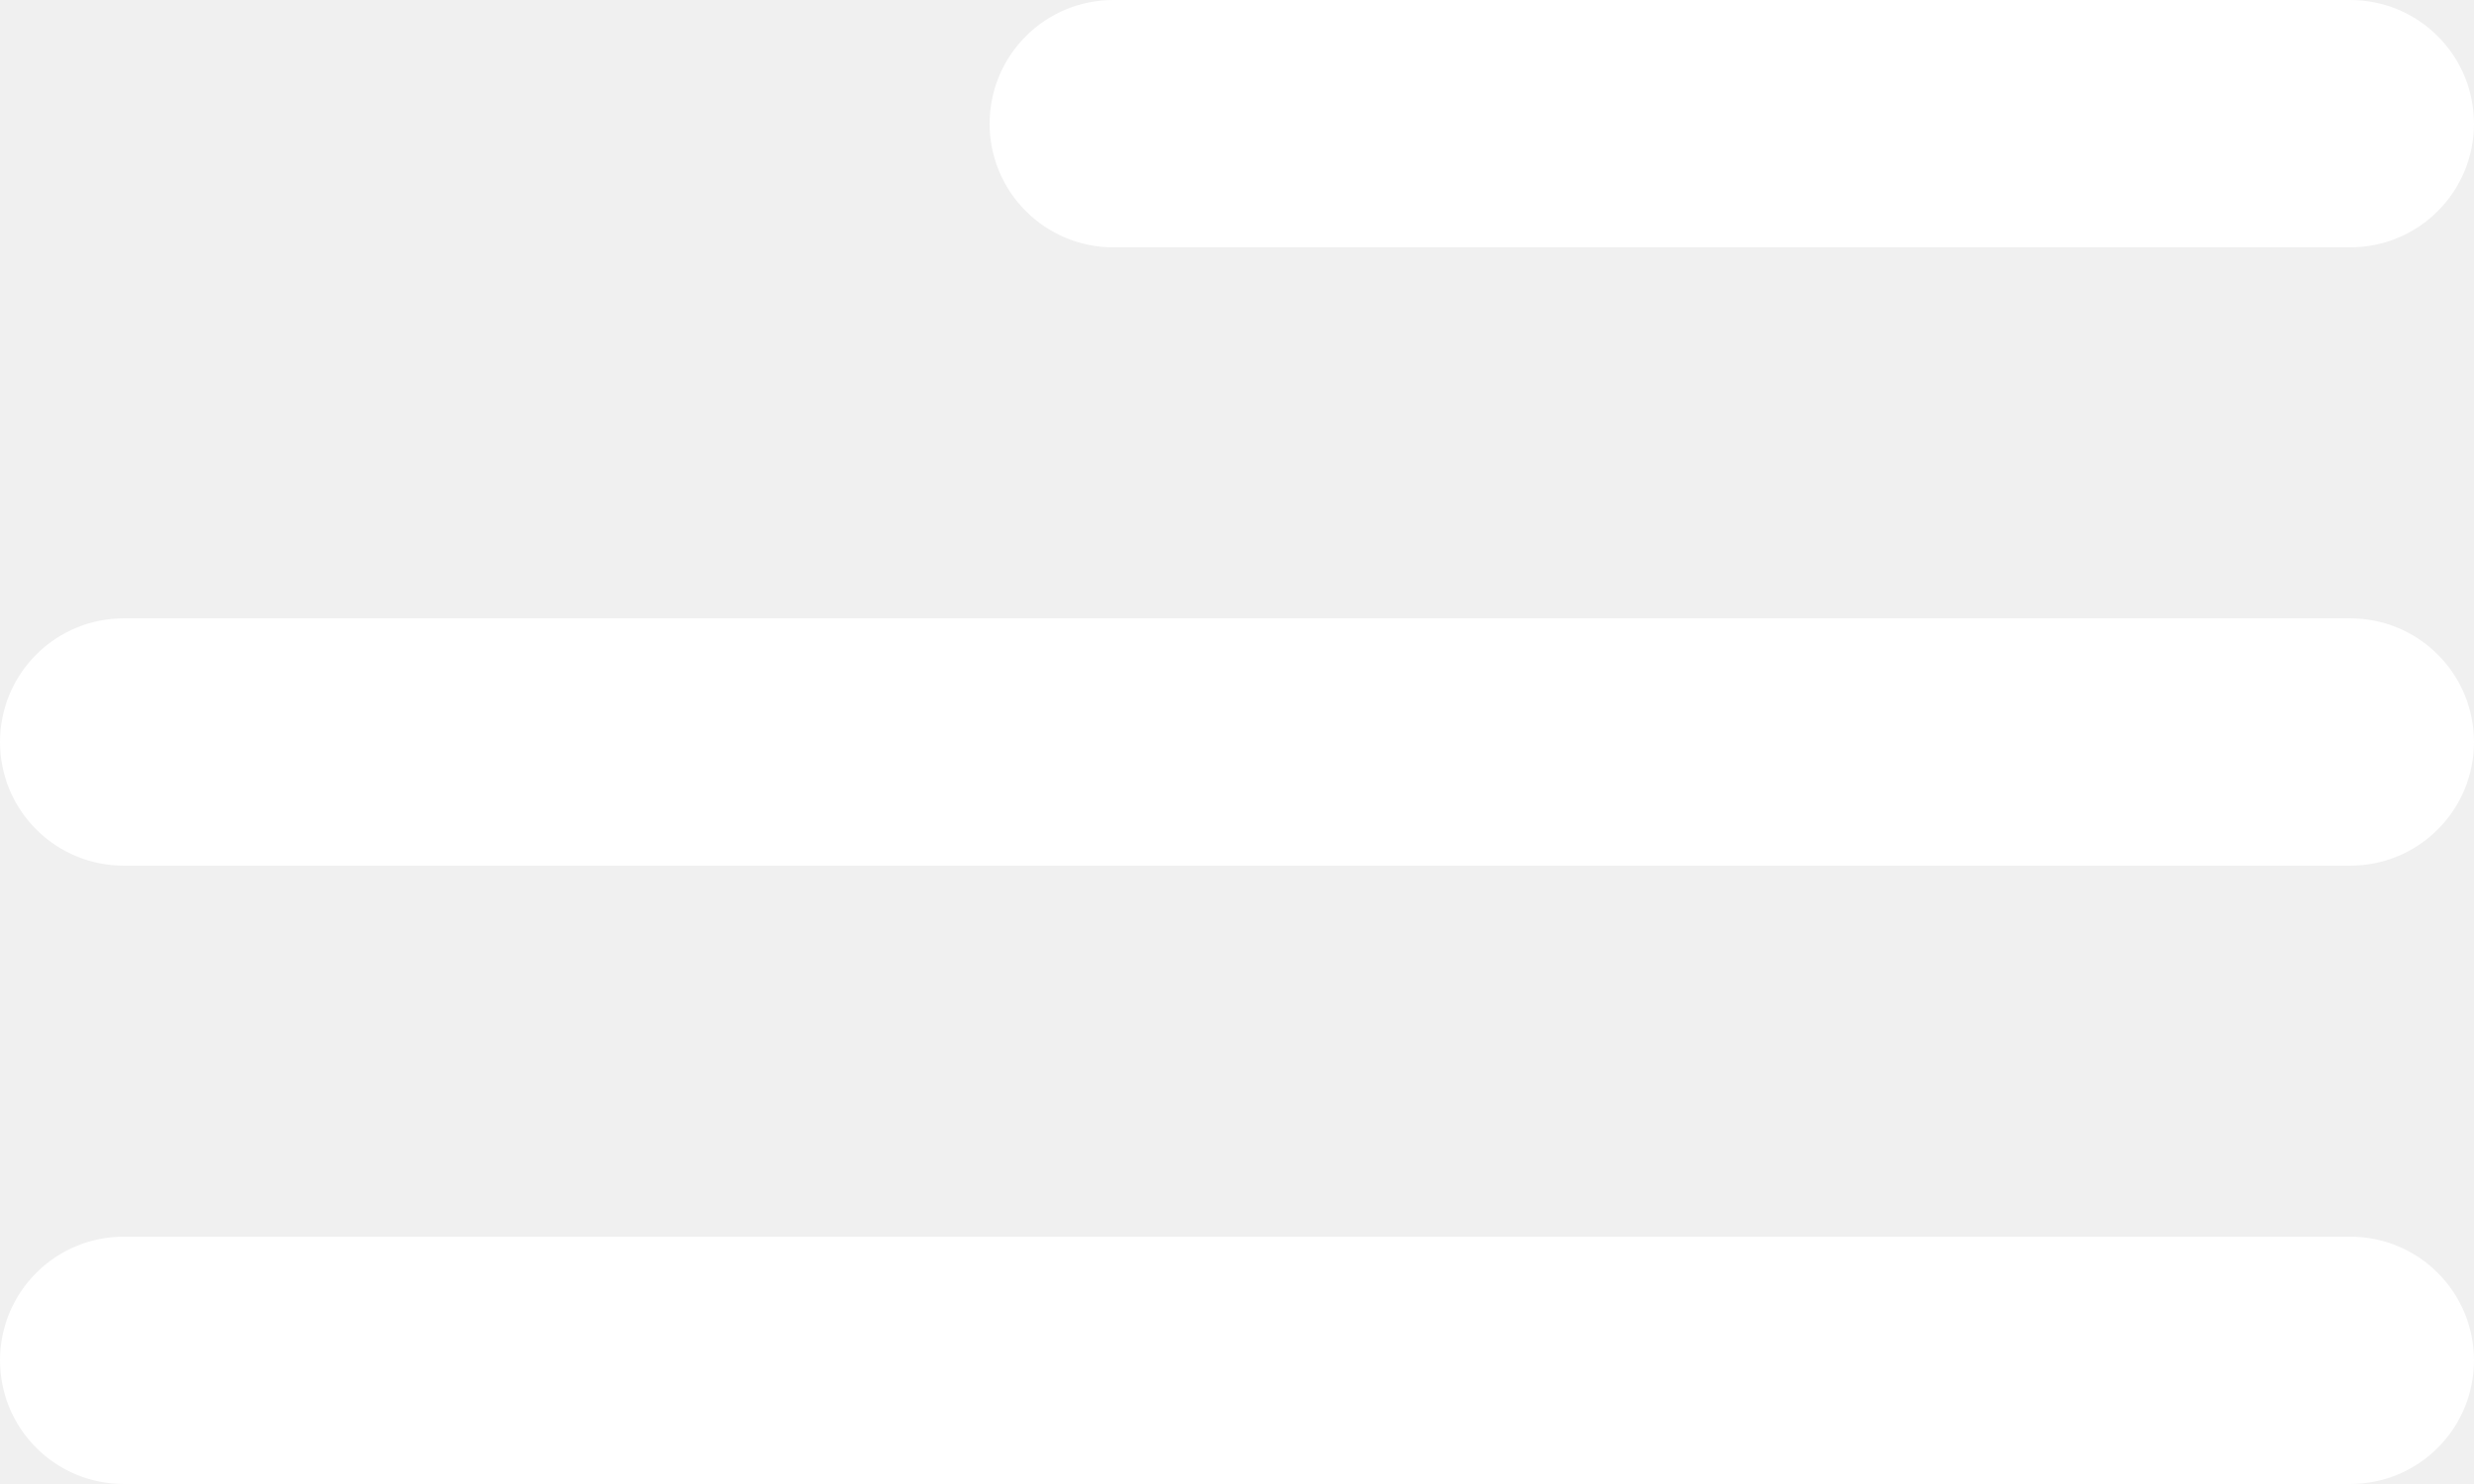
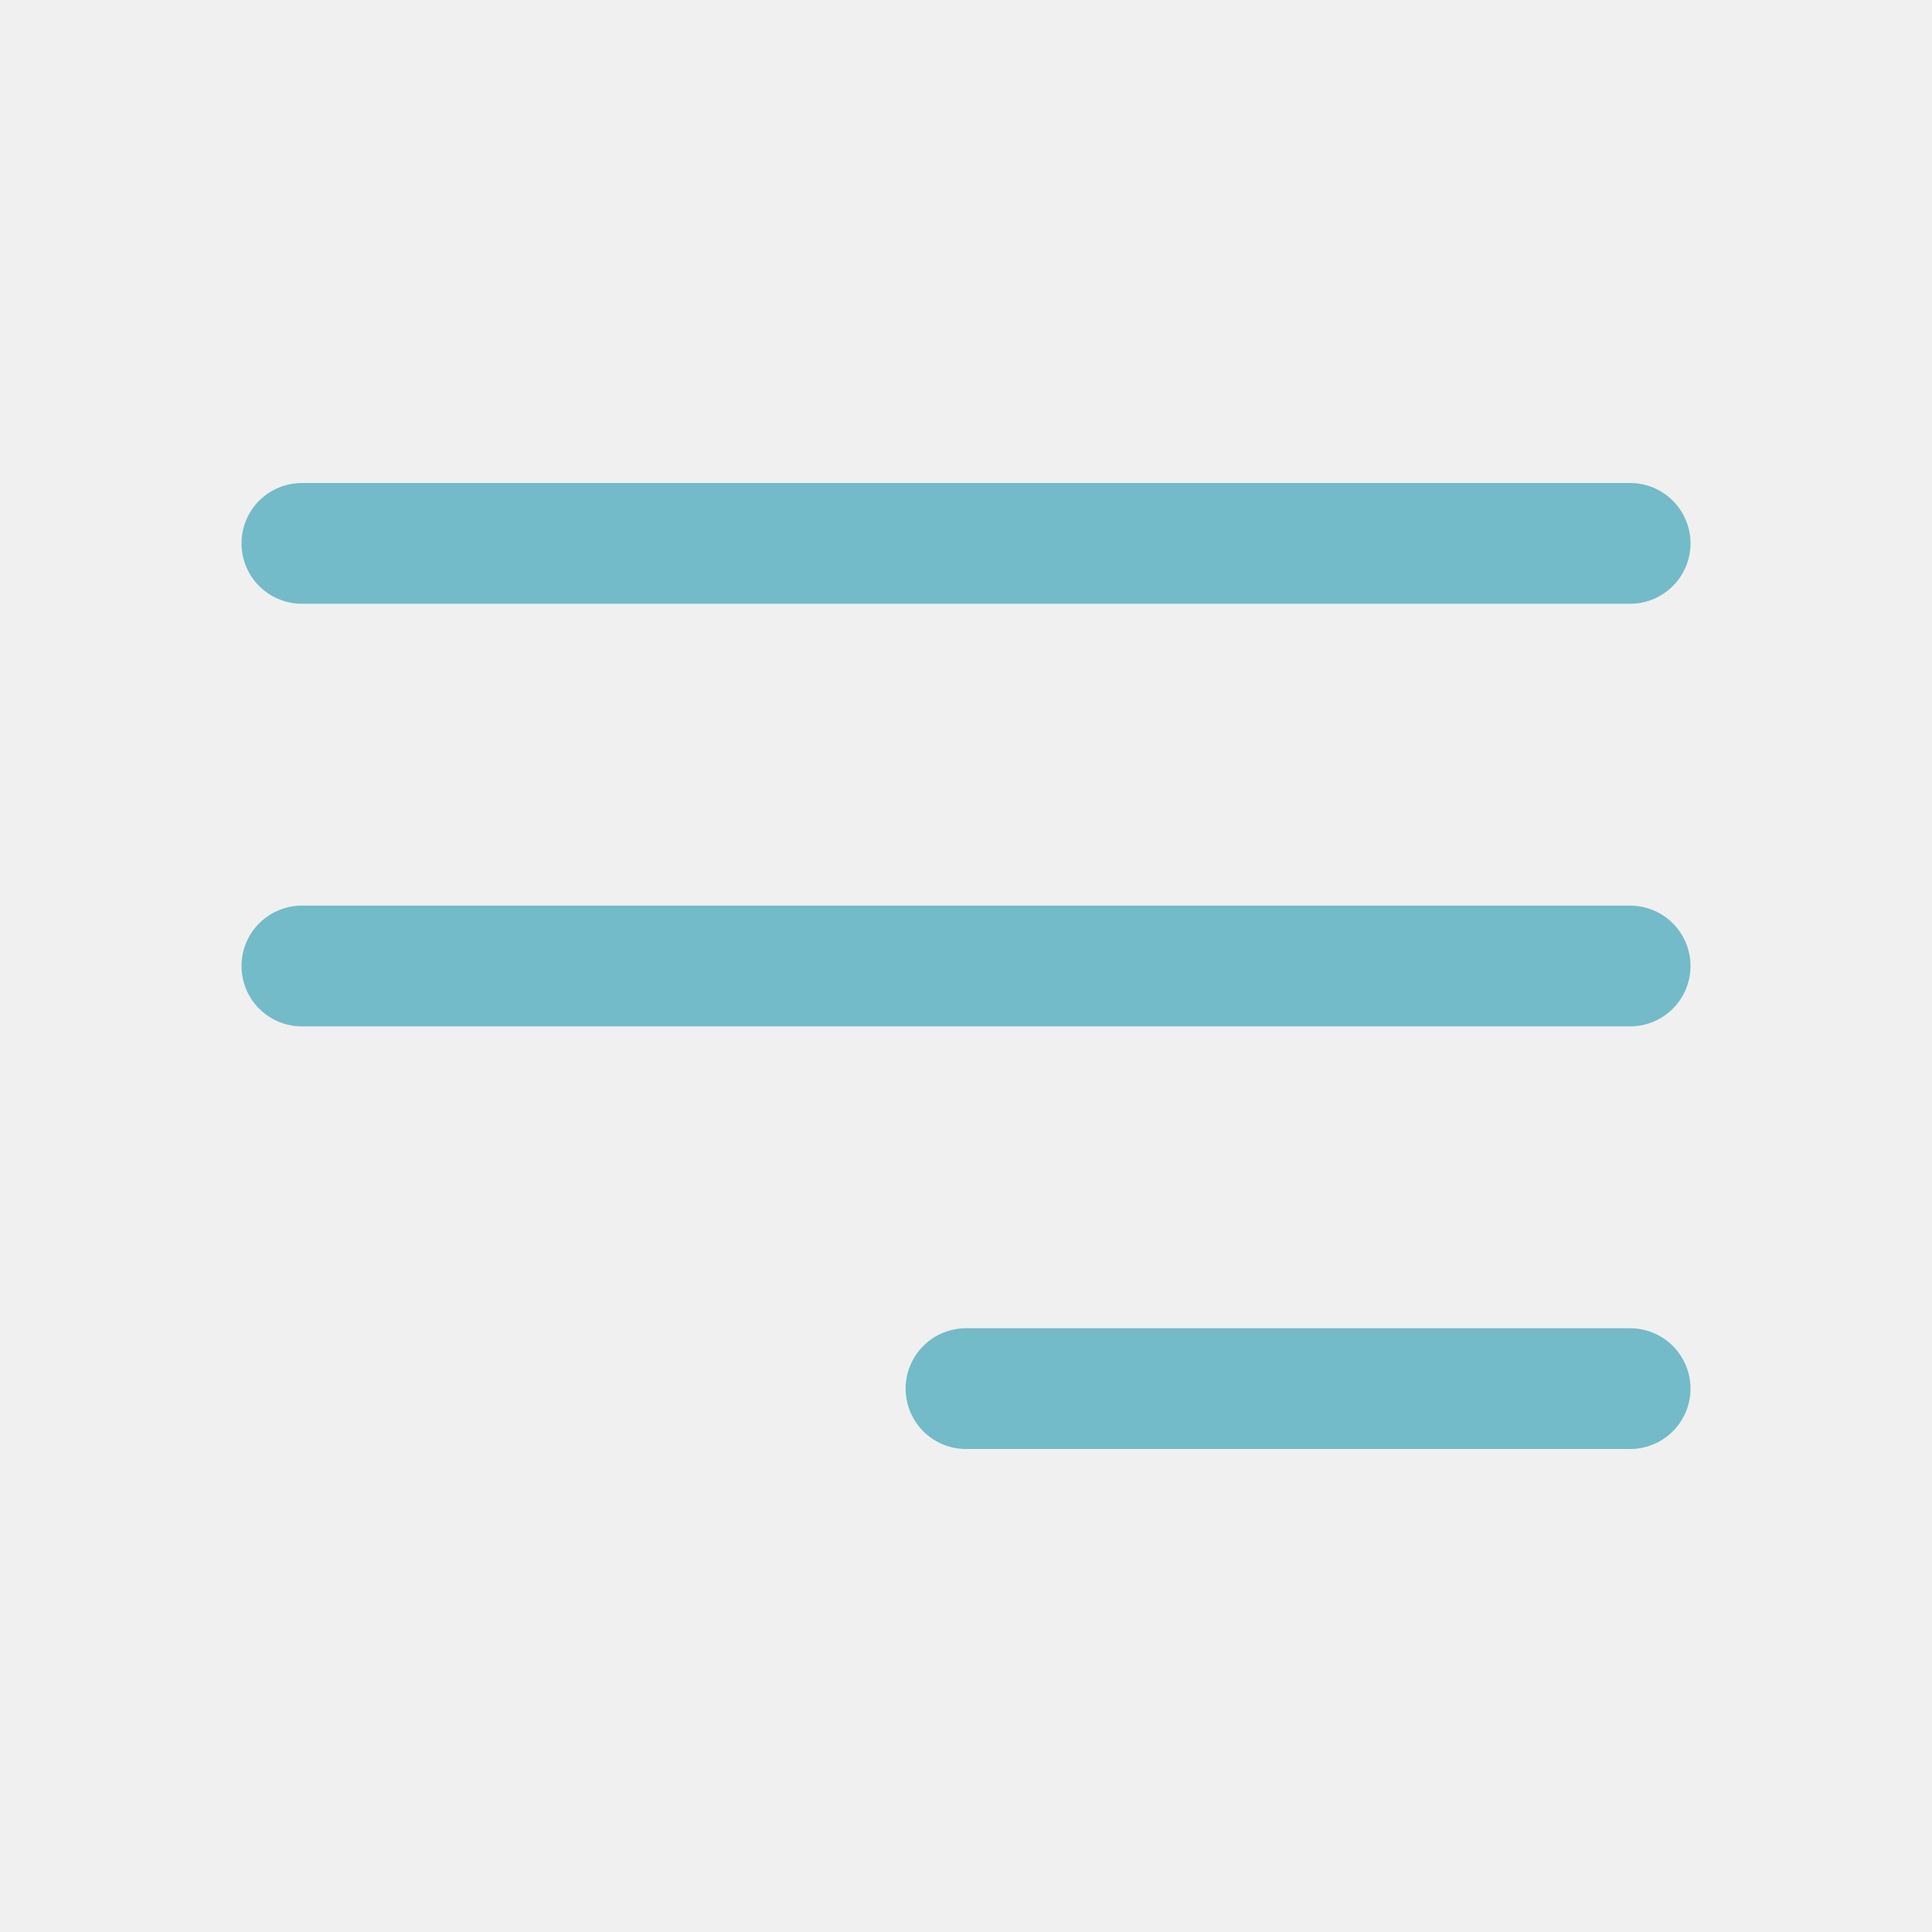
- <svg xmlns="http://www.w3.org/2000/svg" width="20" height="12" viewBox="0 0 20 12" fill="#FFF">
-   <path d="M9 2L19 2C19.265 2 19.52 1.895 19.707 1.707C19.895 1.52 20 1.265 20 1C20 0.735 19.895 0.48 19.707 0.293C19.52 0.105 19.265 0 19 0L9 0C8.735 0 8.48 0.105 8.293 0.293C8.105 0.48 8 0.735 8 1C8 1.265 8.105 1.52 8.293 1.707C8.48 1.895 8.735 2 9 2ZM19 10L1 10C0.735 10 0.48 10.105 0.293 10.293C0.105 10.48 0 10.735 0 11C0 11.265 0.105 11.52 0.293 11.707C0.48 11.895 0.735 12 1 12L19 12C19.265 12 19.52 11.895 19.707 11.707C19.895 11.52 20 11.265 20 11C20 10.735 19.895 10.48 19.707 10.293C19.52 10.105 19.265 10 19 10V10ZM1 7L19 7C19.265 7 19.52 6.895 19.707 6.707C19.895 6.52 20 6.265 20 6C20 5.735 19.895 5.48 19.707 5.293C19.52 5.105 19.265 5 19 5L1 5C0.735 5 0.48 5.105 0.293 5.293C0.105 5.48 0 5.735 0 6C0 6.265 0.105 6.52 0.293 6.707C0.48 6.895 0.735 7 1 7Z" fill="#FFFFFF" />
+ <svg xmlns="http://www.w3.org/2000/svg" fill="none" viewBox="0 0 24 24" stroke-width="1.5" stroke="#73BBC9" class="w-6 h-6 bold">
+   <path stroke-linecap="round" stroke-linejoin="round" d="M3.75 6.75h16.5M3.75 12h16.5M12 17.25h8.25" />
</svg>
